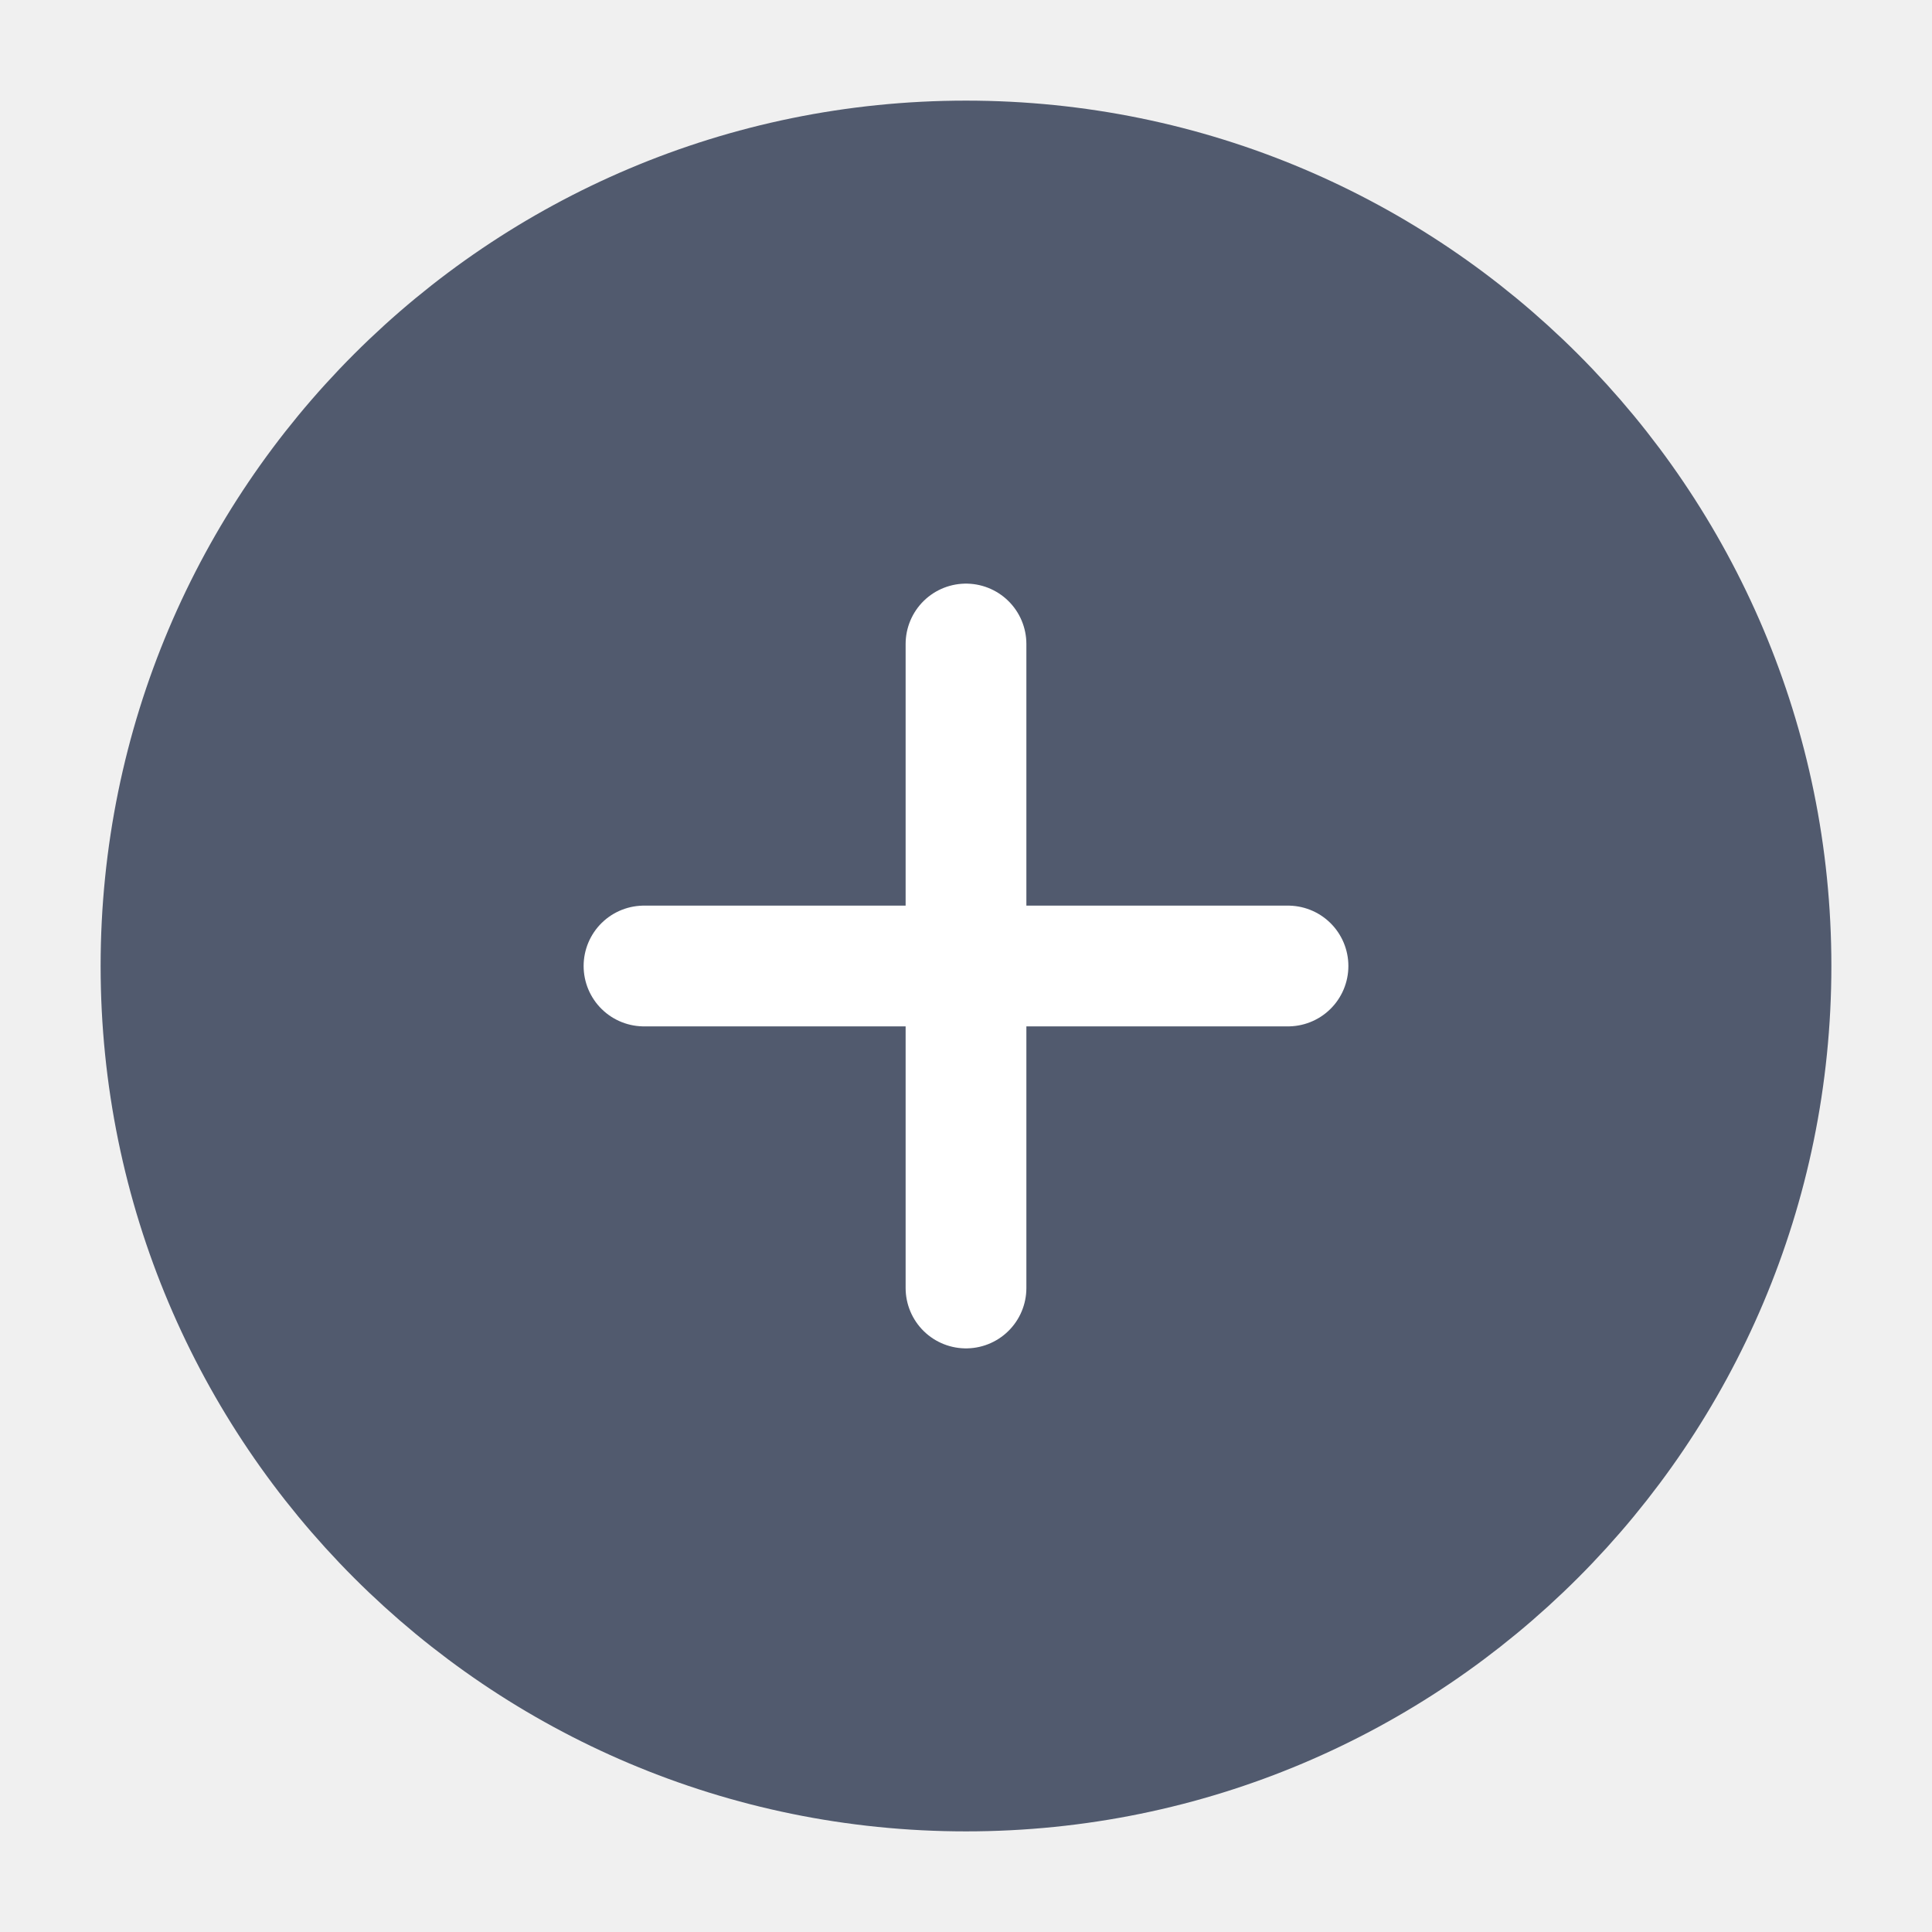
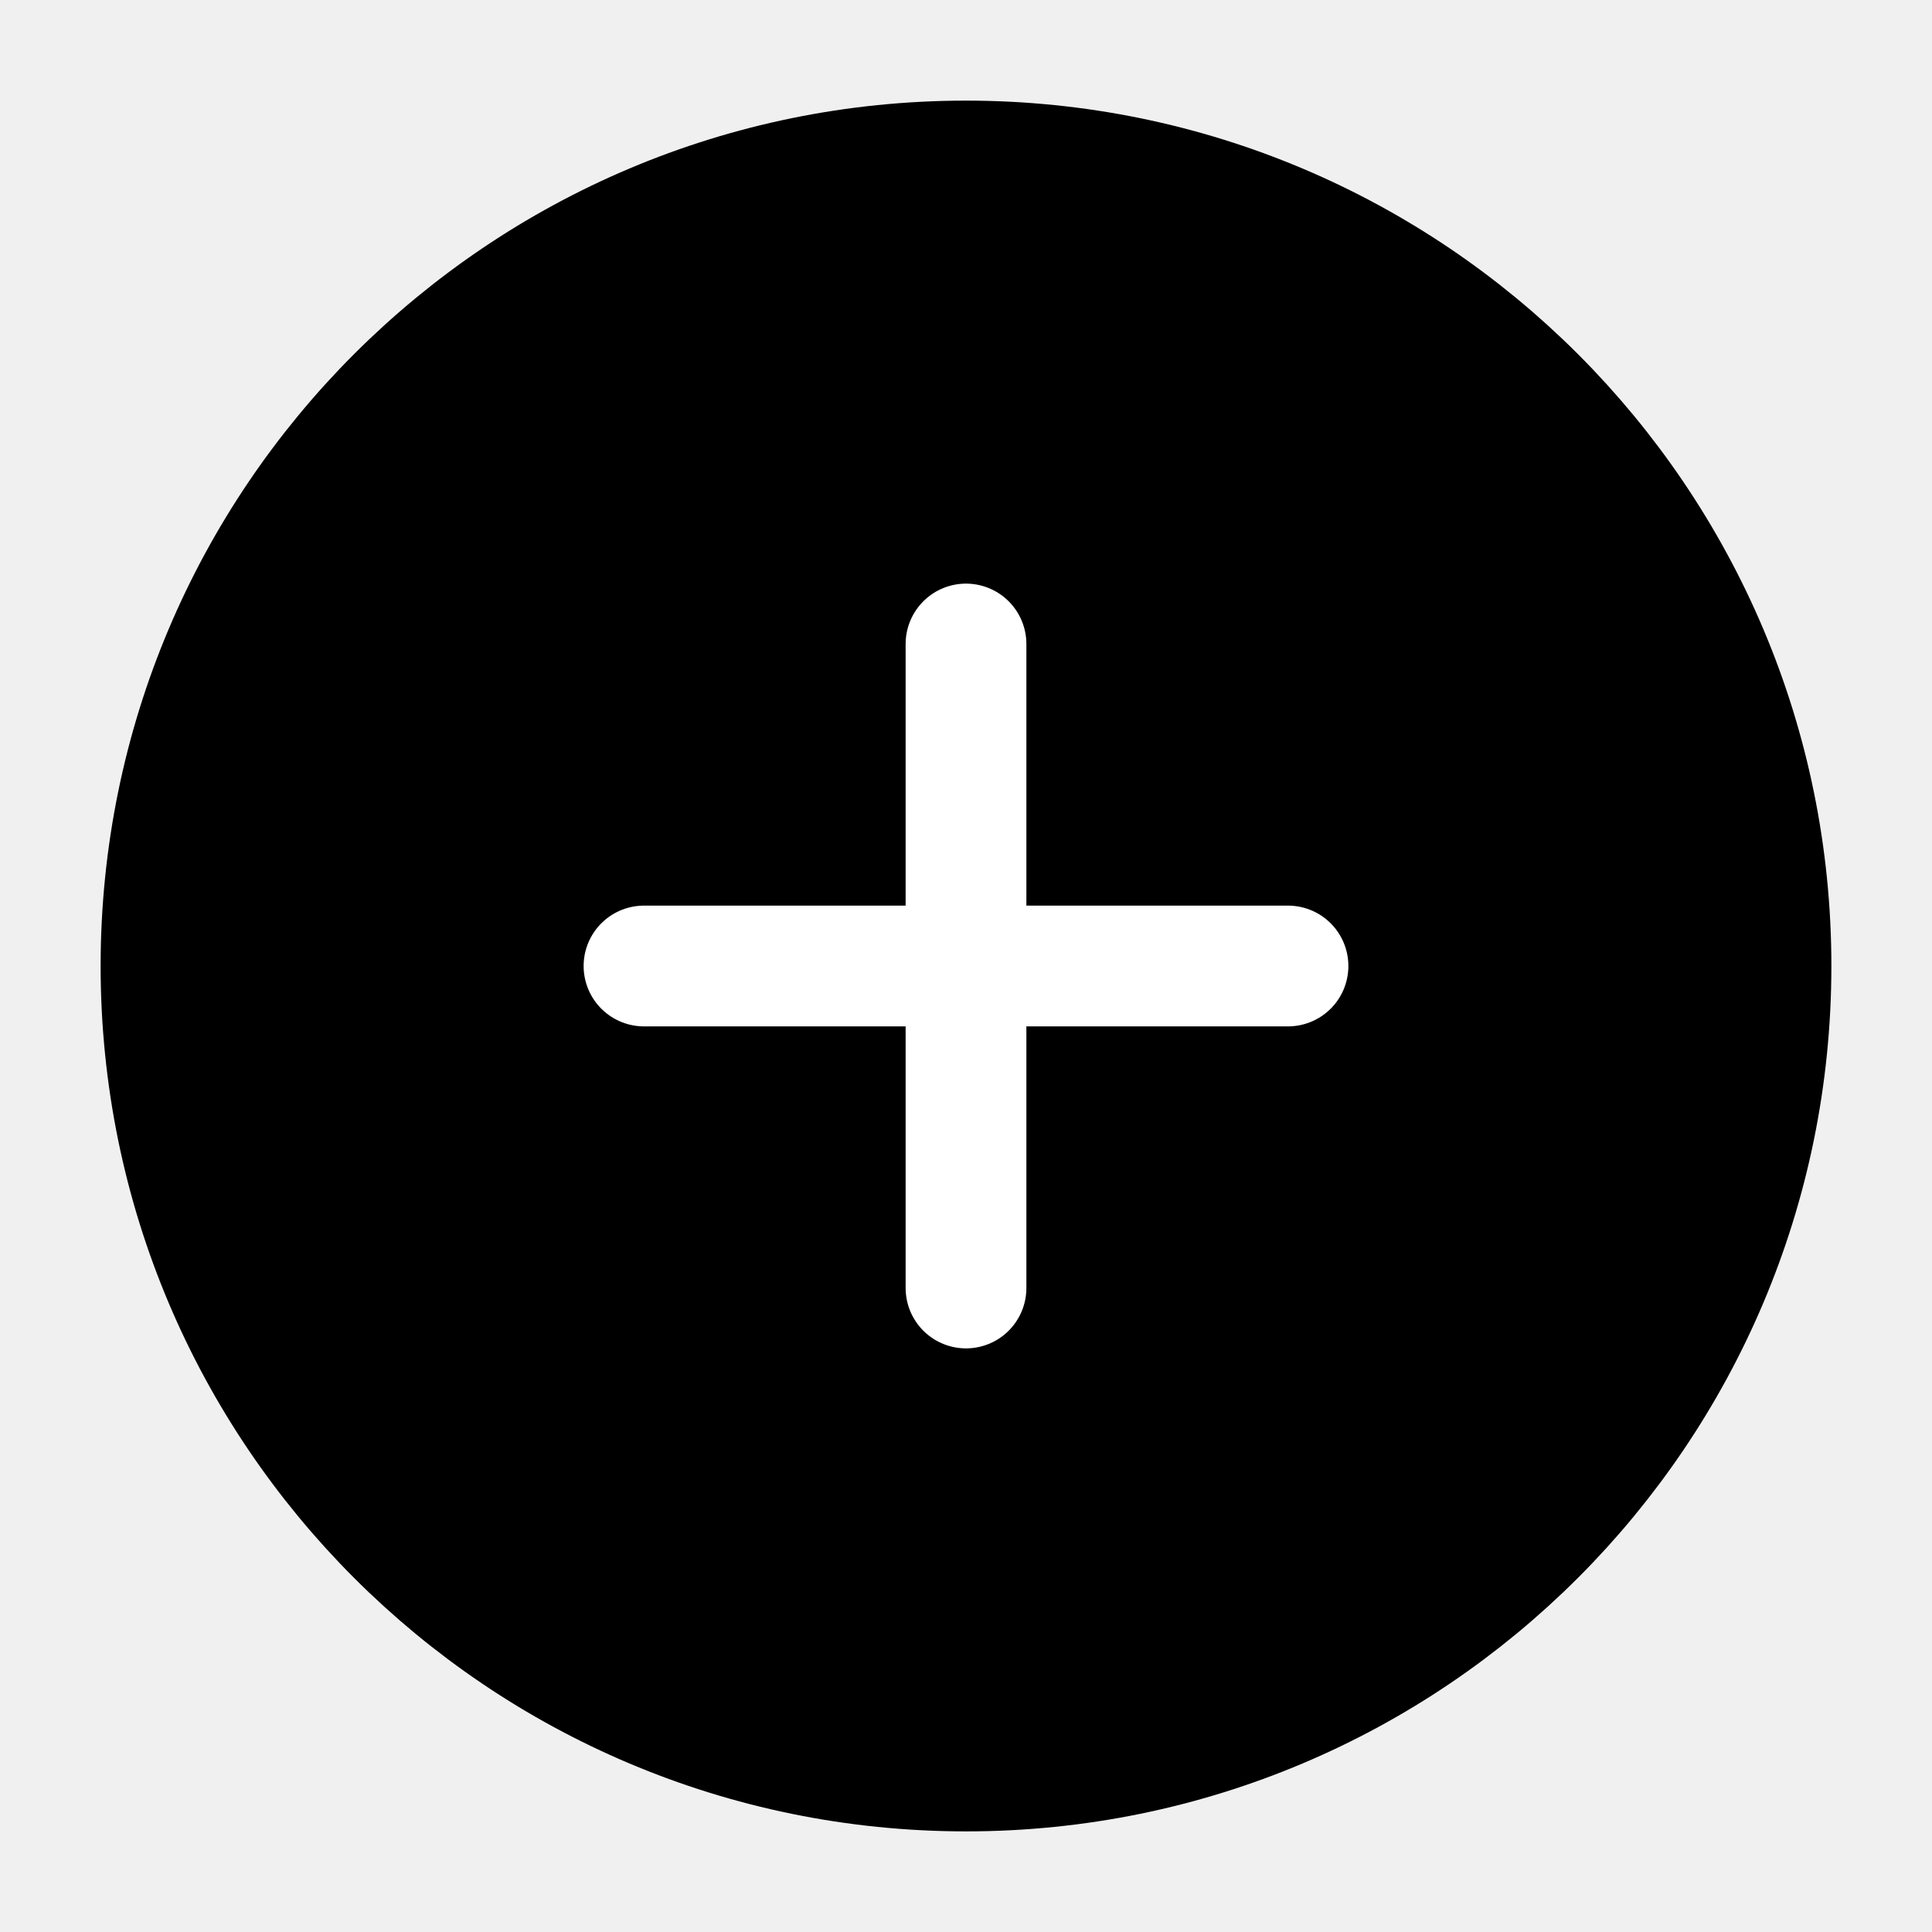
<svg xmlns="http://www.w3.org/2000/svg" fill="none" viewBox="0 0 48 48">
-   <path data-follow-stroke="#515a6e" data-follow-fill="#515a6e" stroke-linejoin="round" stroke-width="3" stroke="#515a6e" fill="#515a6e" d="M24 44c11.046 0 20-8.954 20-20S35.046 4 24 4 4 12.954 4 24s8.954 20 20 20Z" />
+   <path data-follow-stroke="#515a6e" data-follow-fill="#515a6e" stroke-linejoin="round" stroke-width="3" stroke="currentColor" fill="currentColor" d="M24 44c11.046 0 20-8.954 20-20S35.046 4 24 4 4 12.954 4 24s8.954 20 20 20Z" />
  <path stroke-linejoin="round" stroke-linecap="round" stroke-width="3" stroke="#FFF" d="M24 16v16m-8-8h16" />
</svg>
